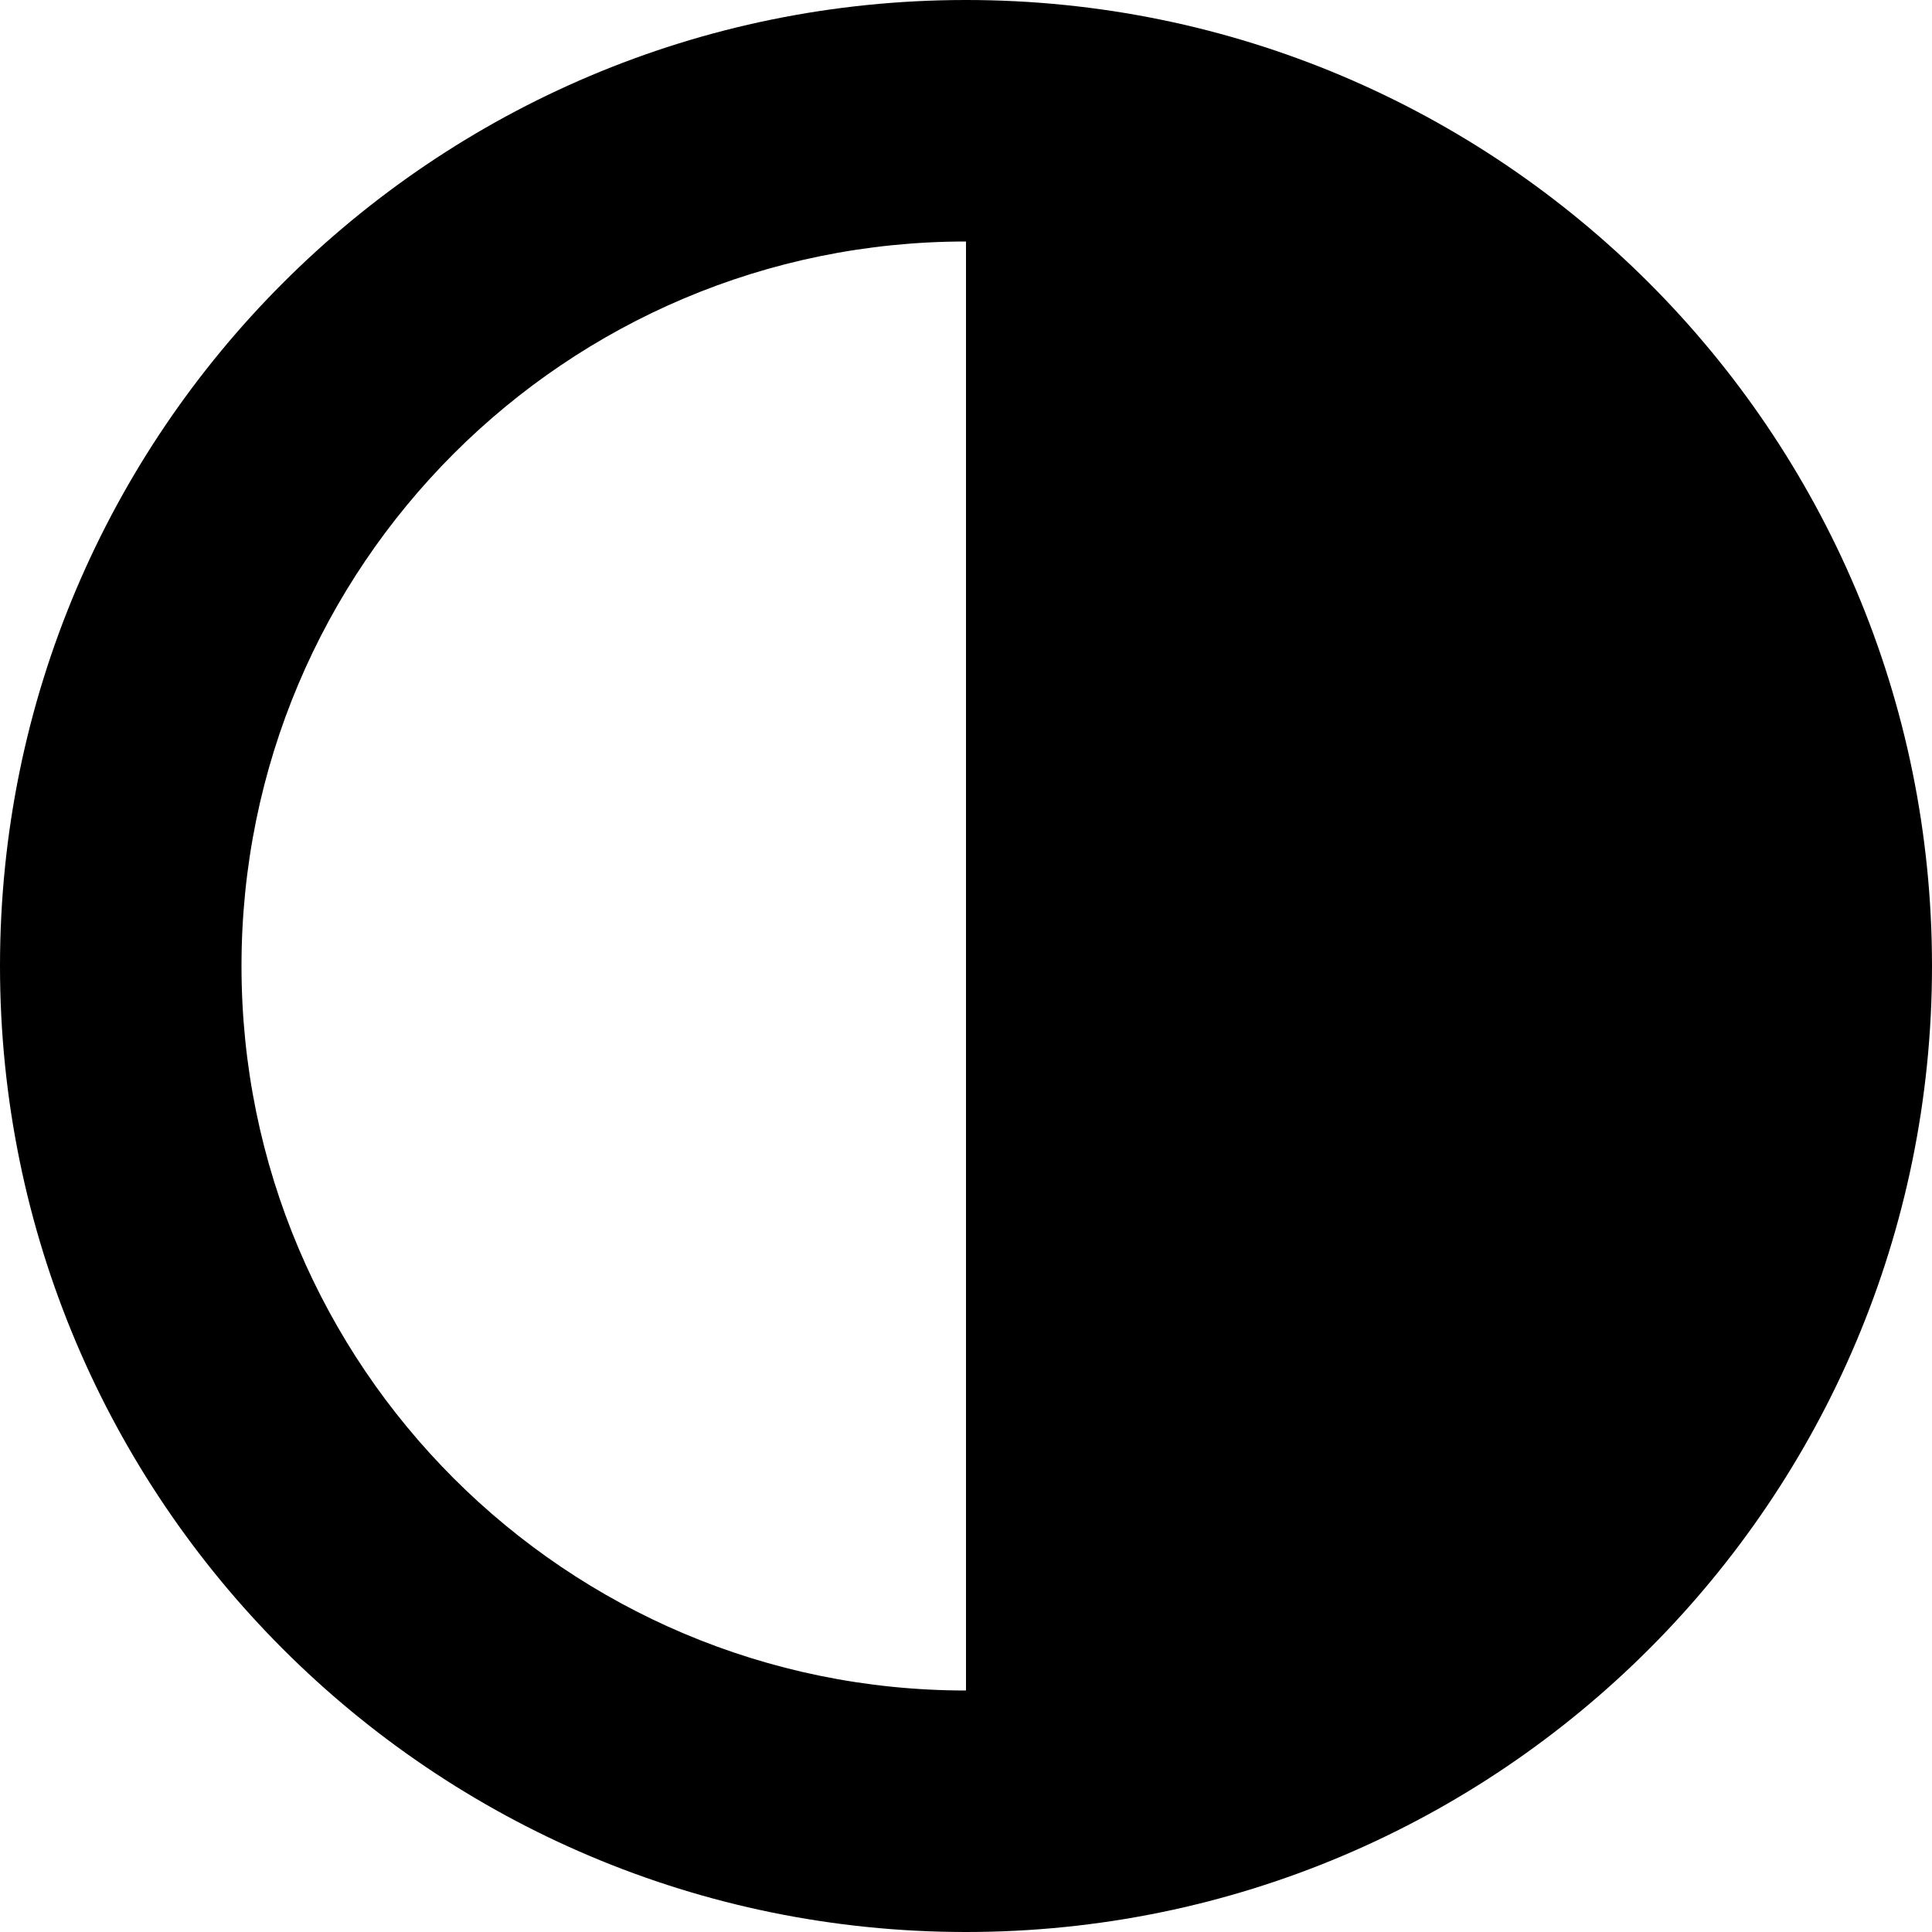
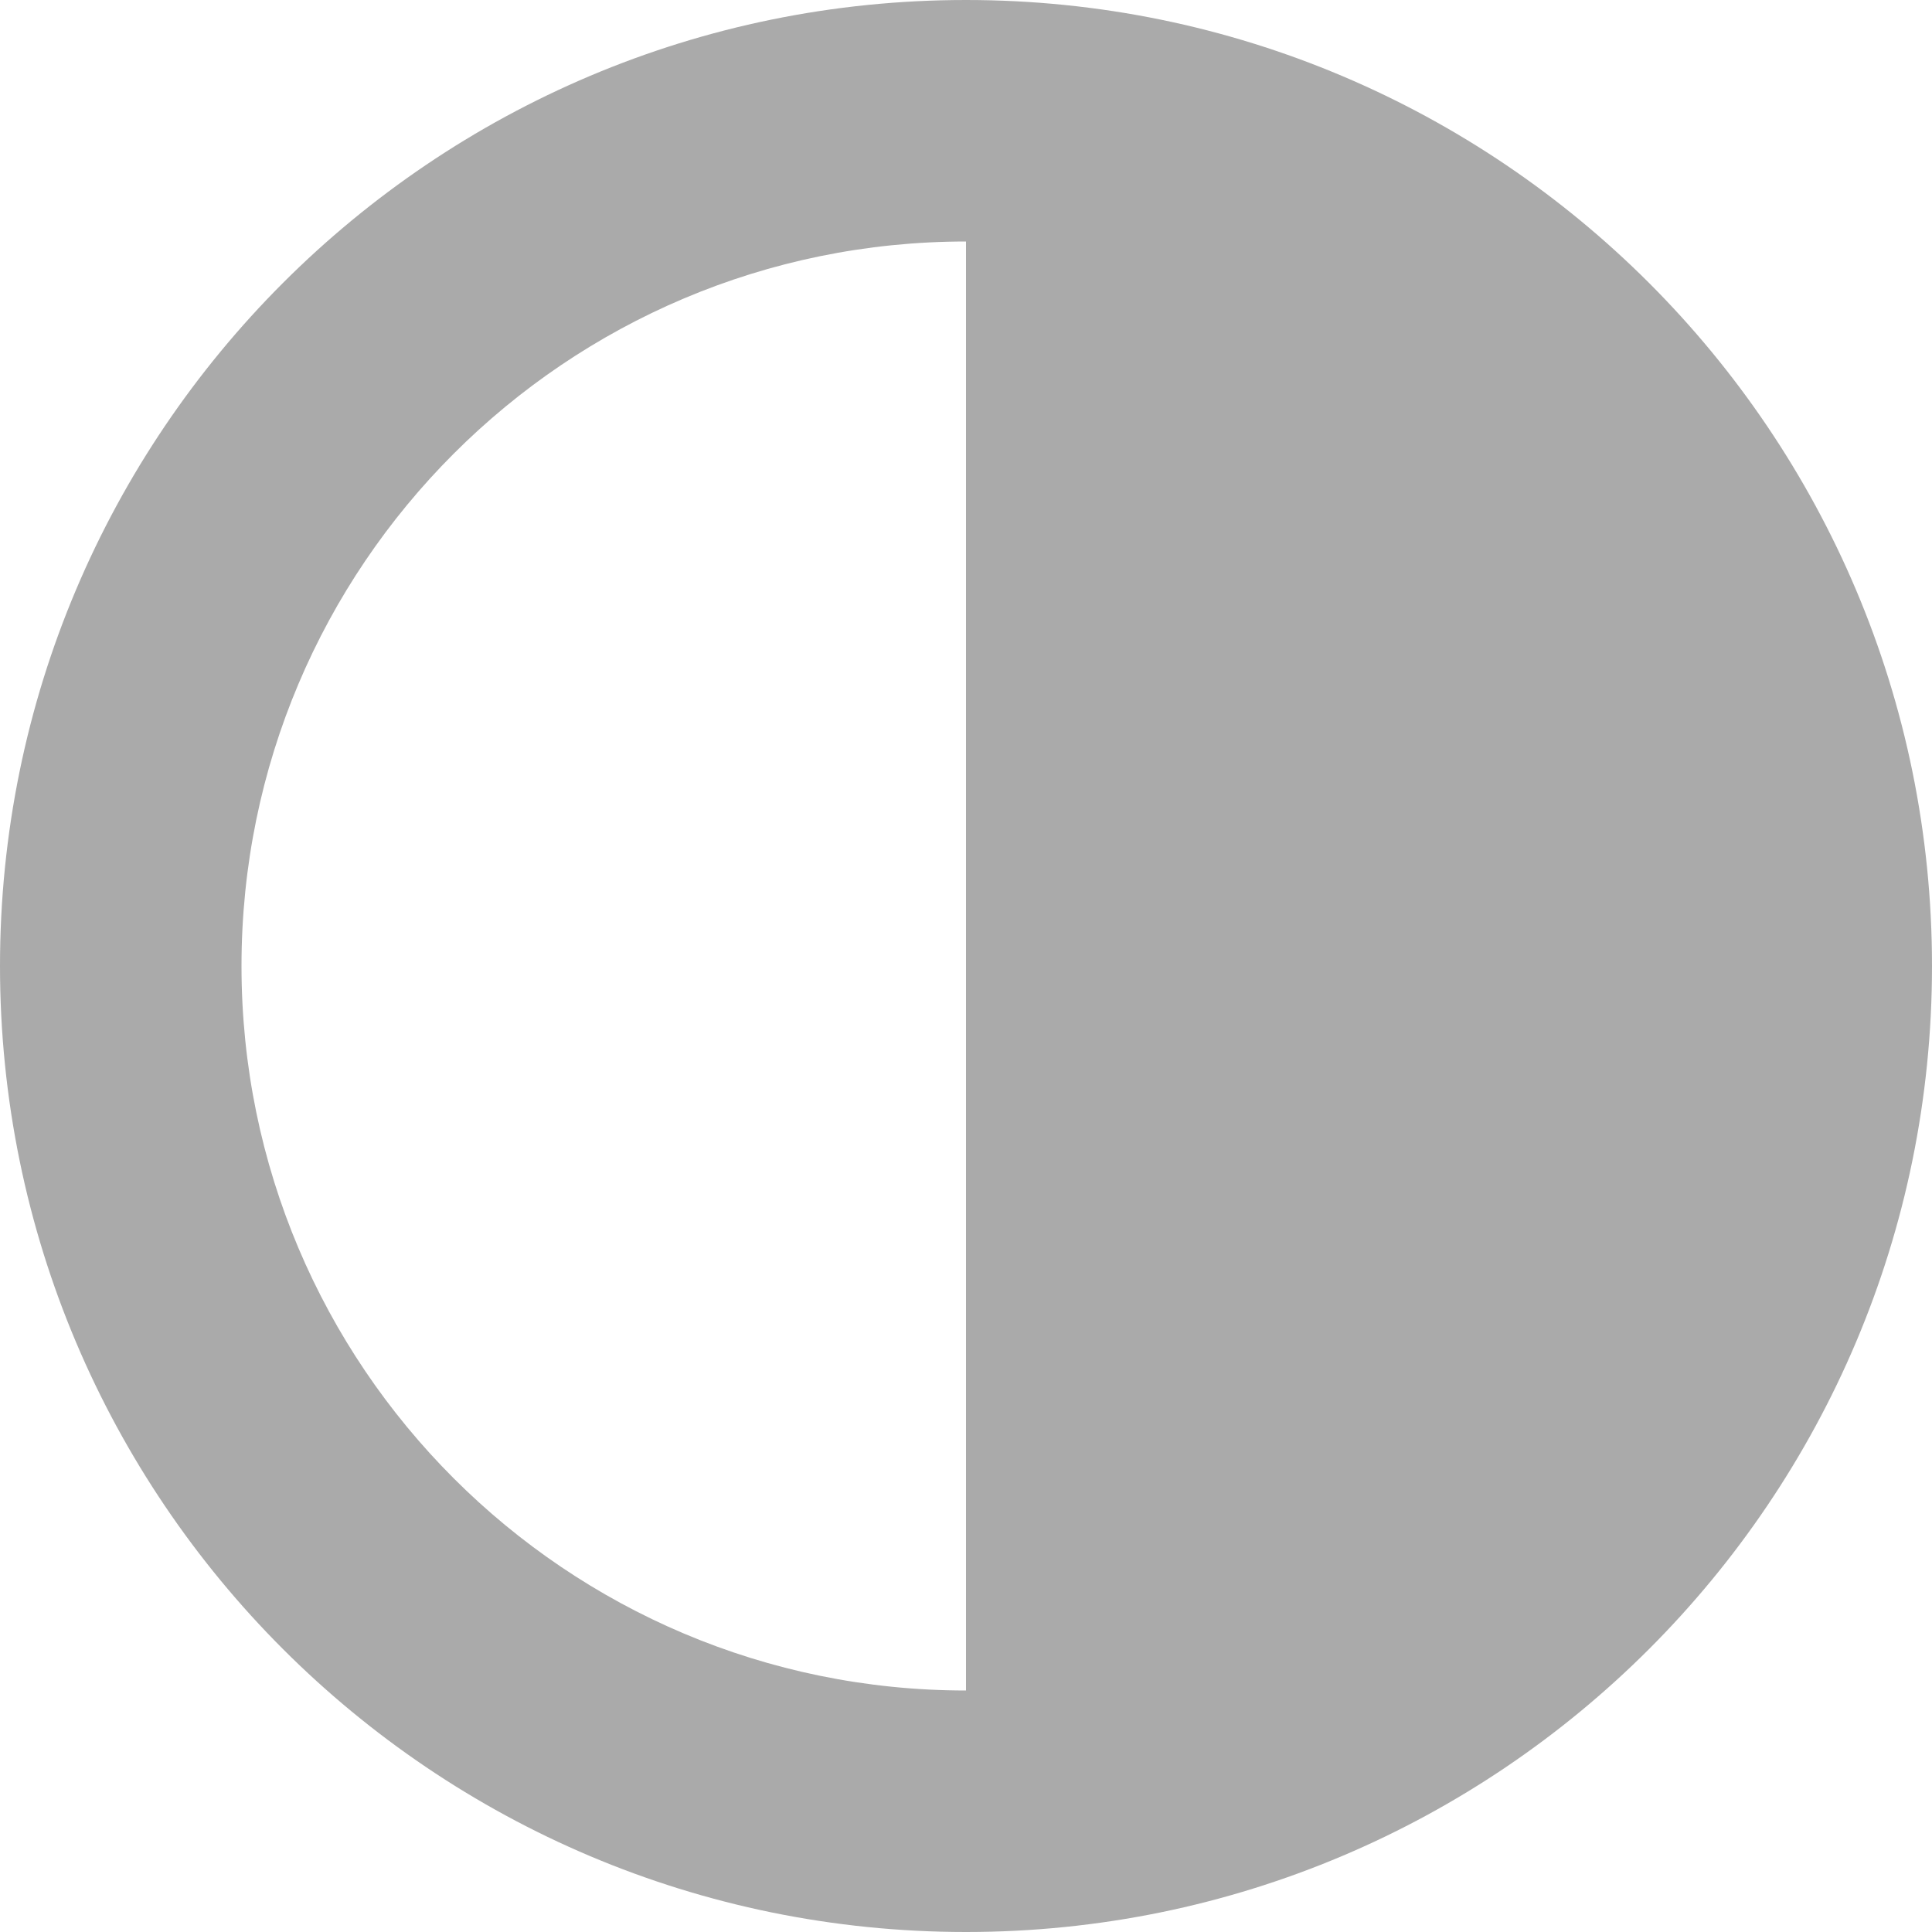
<svg xmlns="http://www.w3.org/2000/svg" version="1.1" width="16" height="16" viewBox="0 0 16 16">
-   <path fill="#000000" d="M8 0c-4.418 0-8 3.582-8 8s3.582 8 8 8 8-3.582 8-8-3.582-8-8-8zM2 8c0-3.314 2.686-6 6-6v12c-3.314 0-6-2.686-6-6z" />
+   <path fill="#AAA" d="M8 0c-4.418 0-8 3.582-8 8s3.582 8 8 8 8-3.582 8-8-3.582-8-8-8zM2 8c0-3.314 2.686-6 6-6v12c-3.314 0-6-2.686-6-6z" />
</svg>
